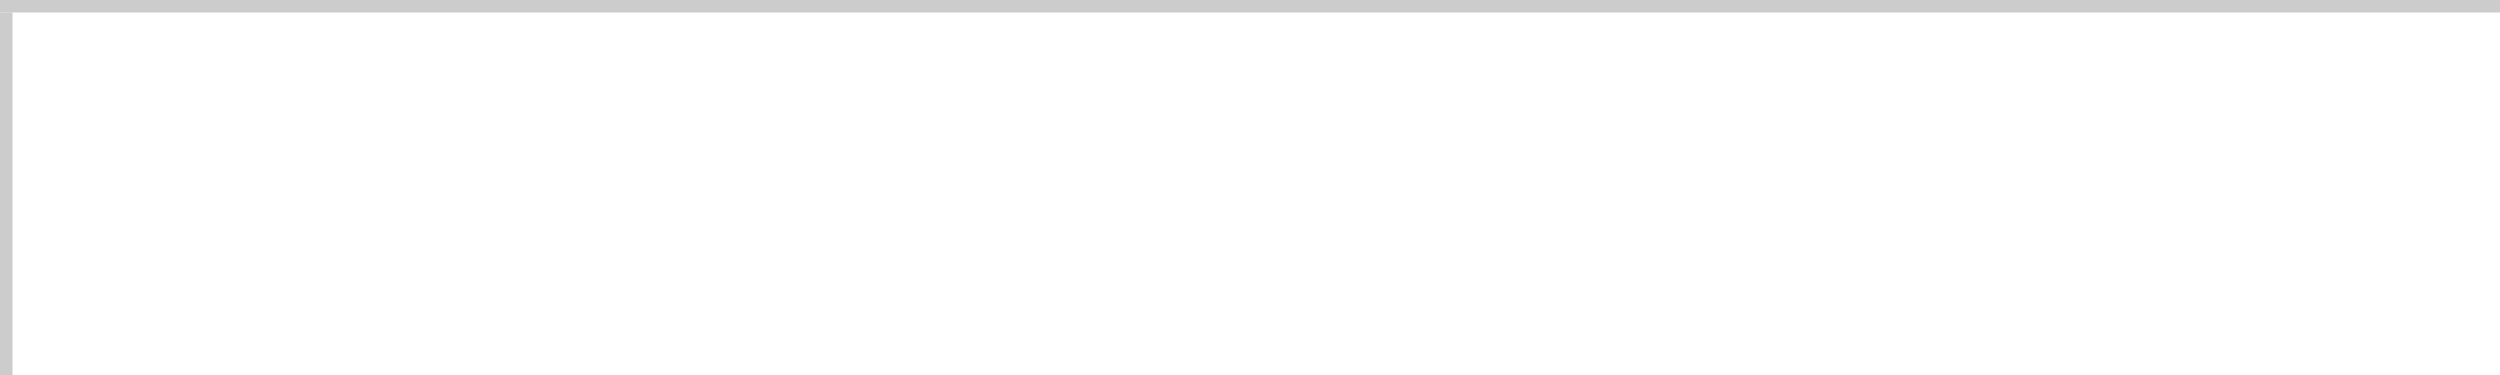
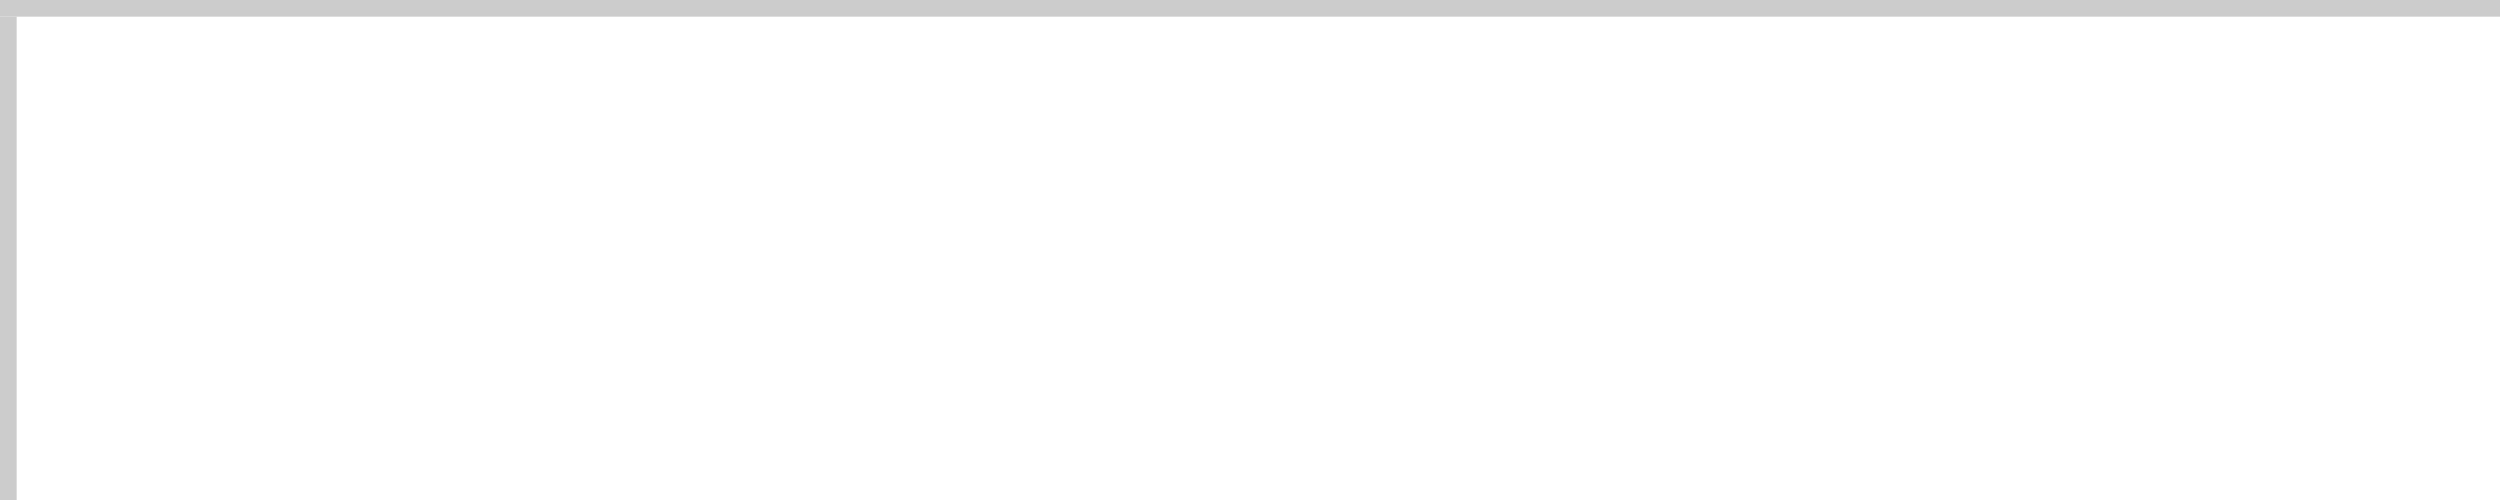
- <svg xmlns="http://www.w3.org/2000/svg" version="1.1" width="200px" height="30px" viewBox="350 120 200 30">
-   <path d="M 1 1  L 200 1  L 200 30  L 1 30  L 1 1  Z " fill-rule="nonzero" fill="rgba(255, 255, 255, 1)" stroke="none" transform="matrix(1 0 0 1 350 120 )" class="fill" />
-   <path d="M 0.5 1  L 0.5 30  " stroke-width="1" stroke-dasharray="0" stroke="rgba(204, 204, 204, 1)" fill="none" transform="matrix(1 0 0 1 350 120 )" class="stroke" />
-   <path d="M 0 0.5  L 200 0.5  " stroke-width="1" stroke-dasharray="0" stroke="rgba(204, 204, 204, 1)" fill="none" transform="matrix(1 0 0 1 350 120 )" class="stroke" />
+ <svg xmlns="http://www.w3.org/2000/svg" version="1.1" width="150px" height="30px" viewBox="0 60 150 30">
+   <path d="M 1 1  L 150 1  L 150 30  L 1 30  L 1 1  Z " fill-rule="nonzero" fill="rgba(255, 255, 255, 1)" stroke="none" transform="matrix(1 0 0 1 0 60 )" class="fill" />
+   <path d="M 0.5 1  L 0.5 30  " stroke-width="1" stroke-dasharray="0" stroke="rgba(204, 204, 204, 1)" fill="none" transform="matrix(1 0 0 1 0 60 )" class="stroke" />
+   <path d="M 0 0.5  L 150 0.5  " stroke-width="1" stroke-dasharray="0" stroke="rgba(204, 204, 204, 1)" fill="none" transform="matrix(1 0 0 1 0 60 )" class="stroke" />
</svg>
